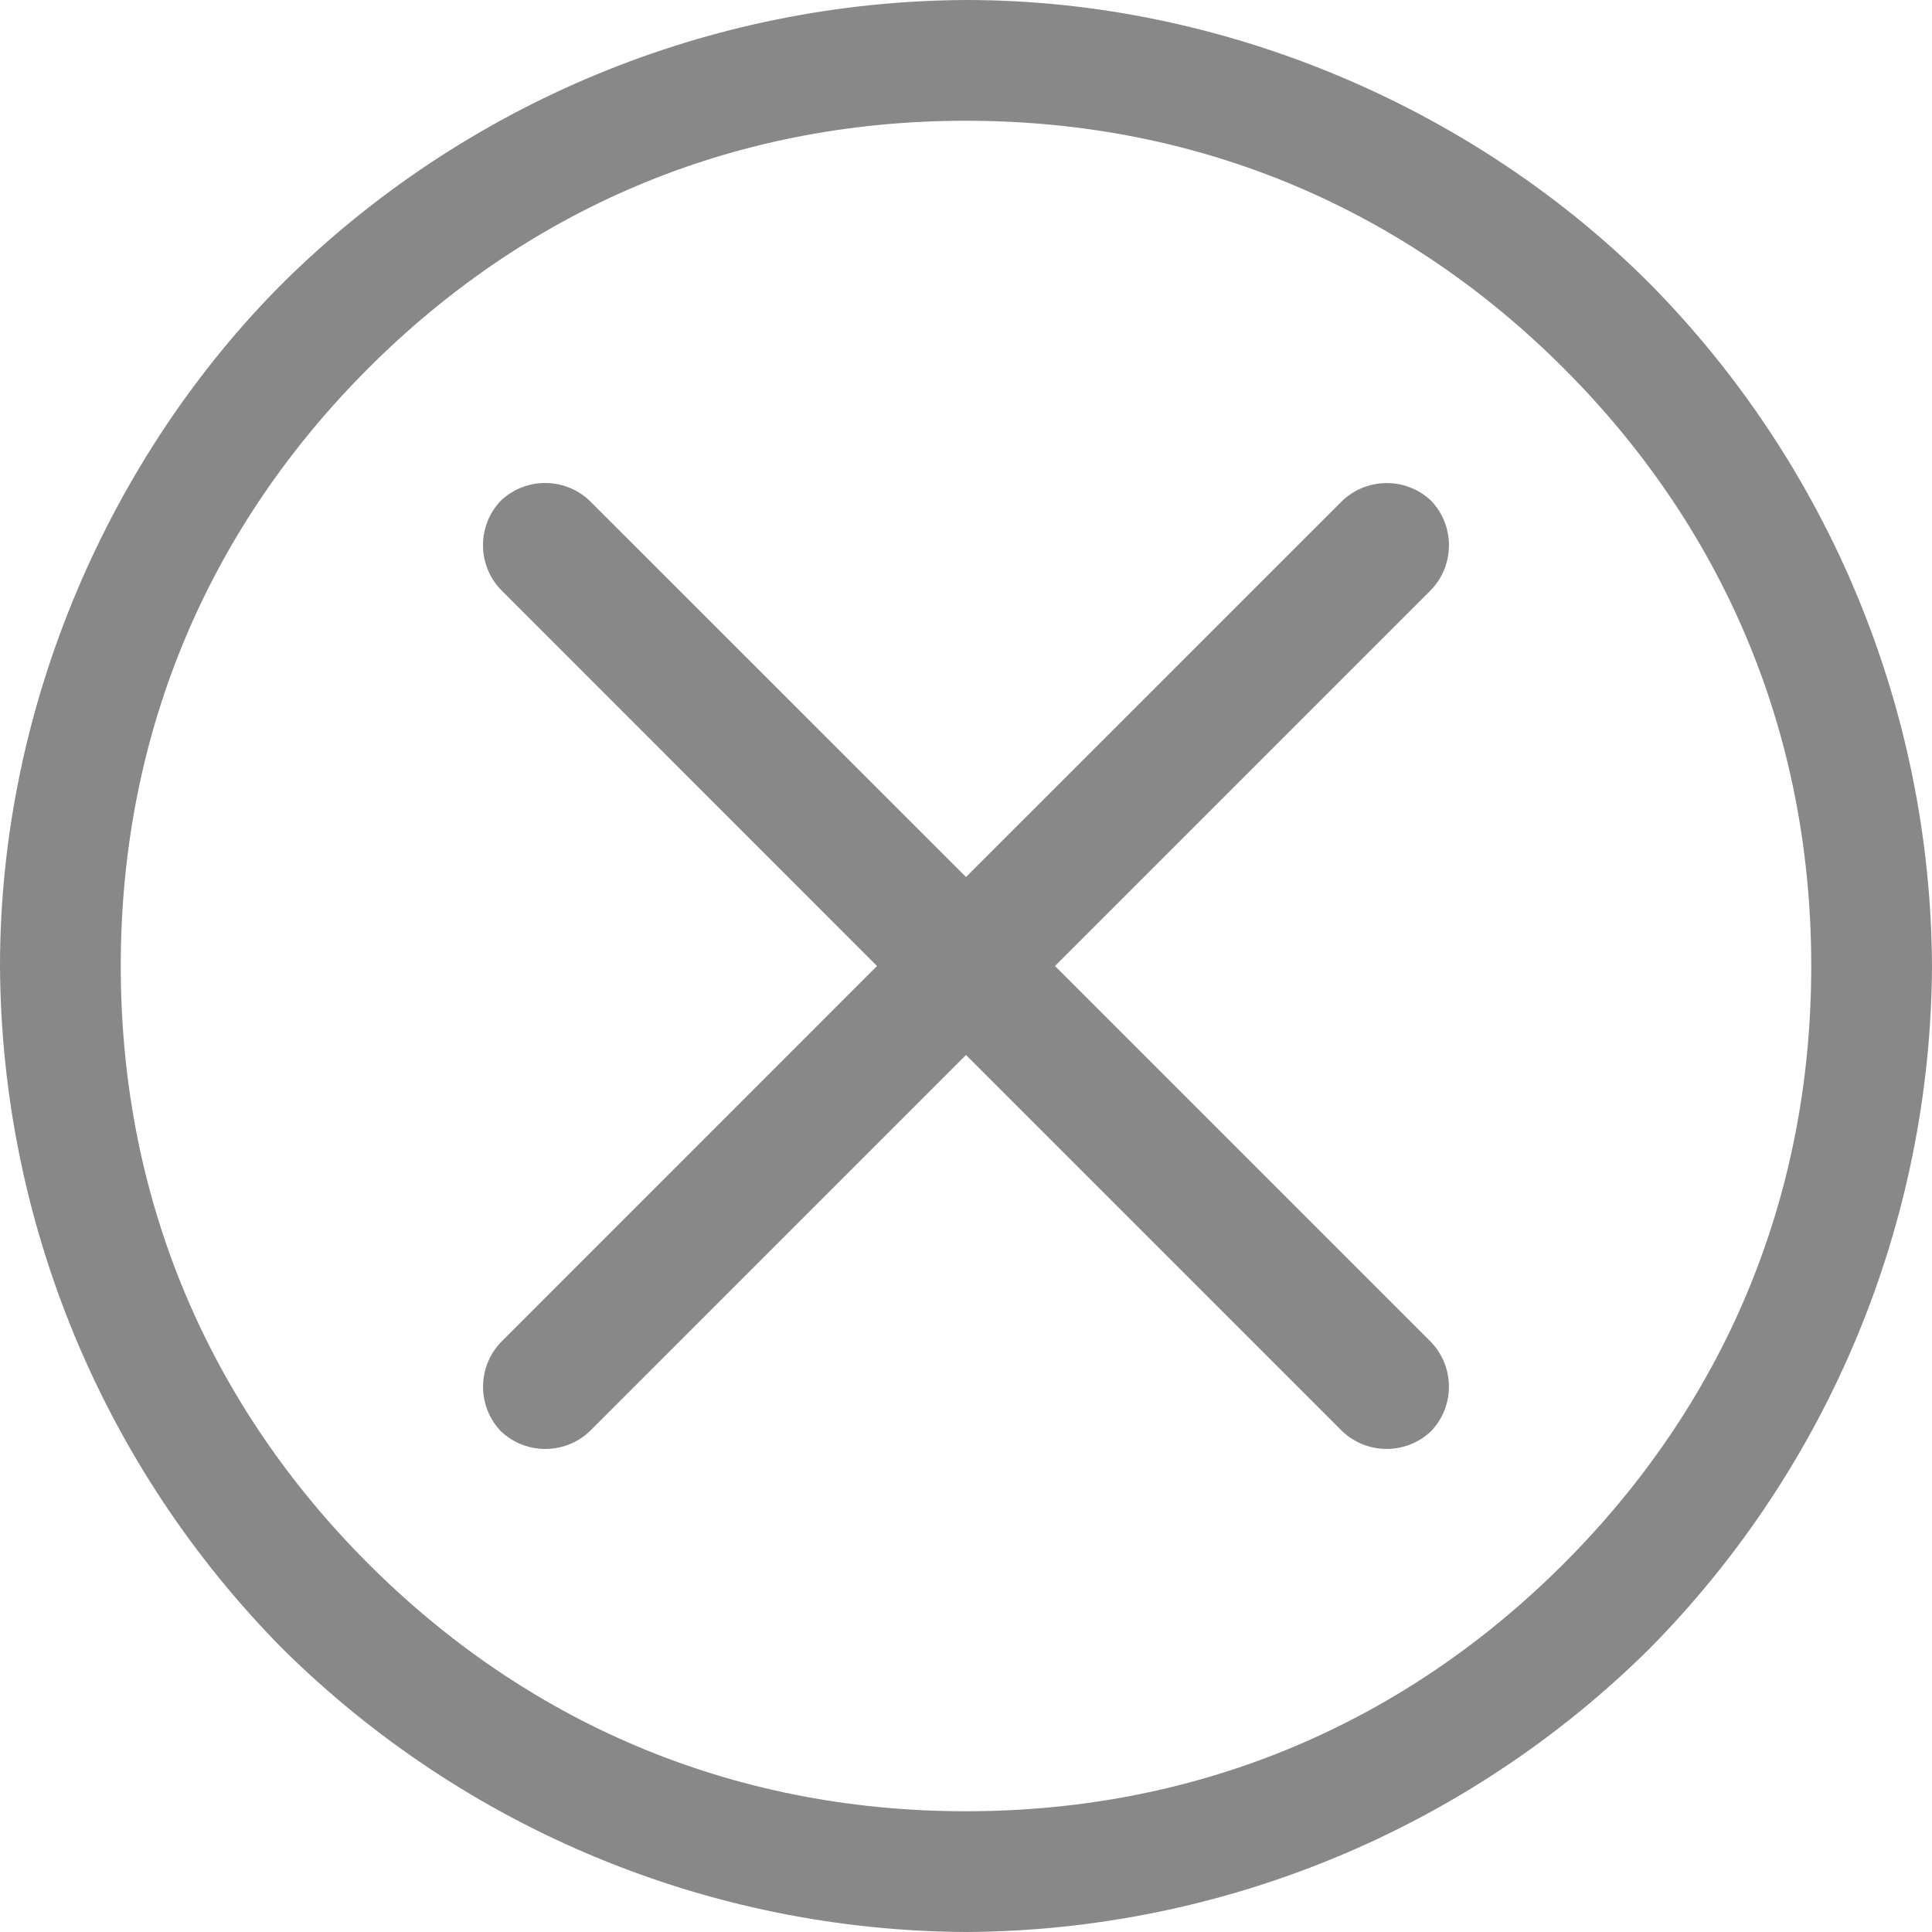
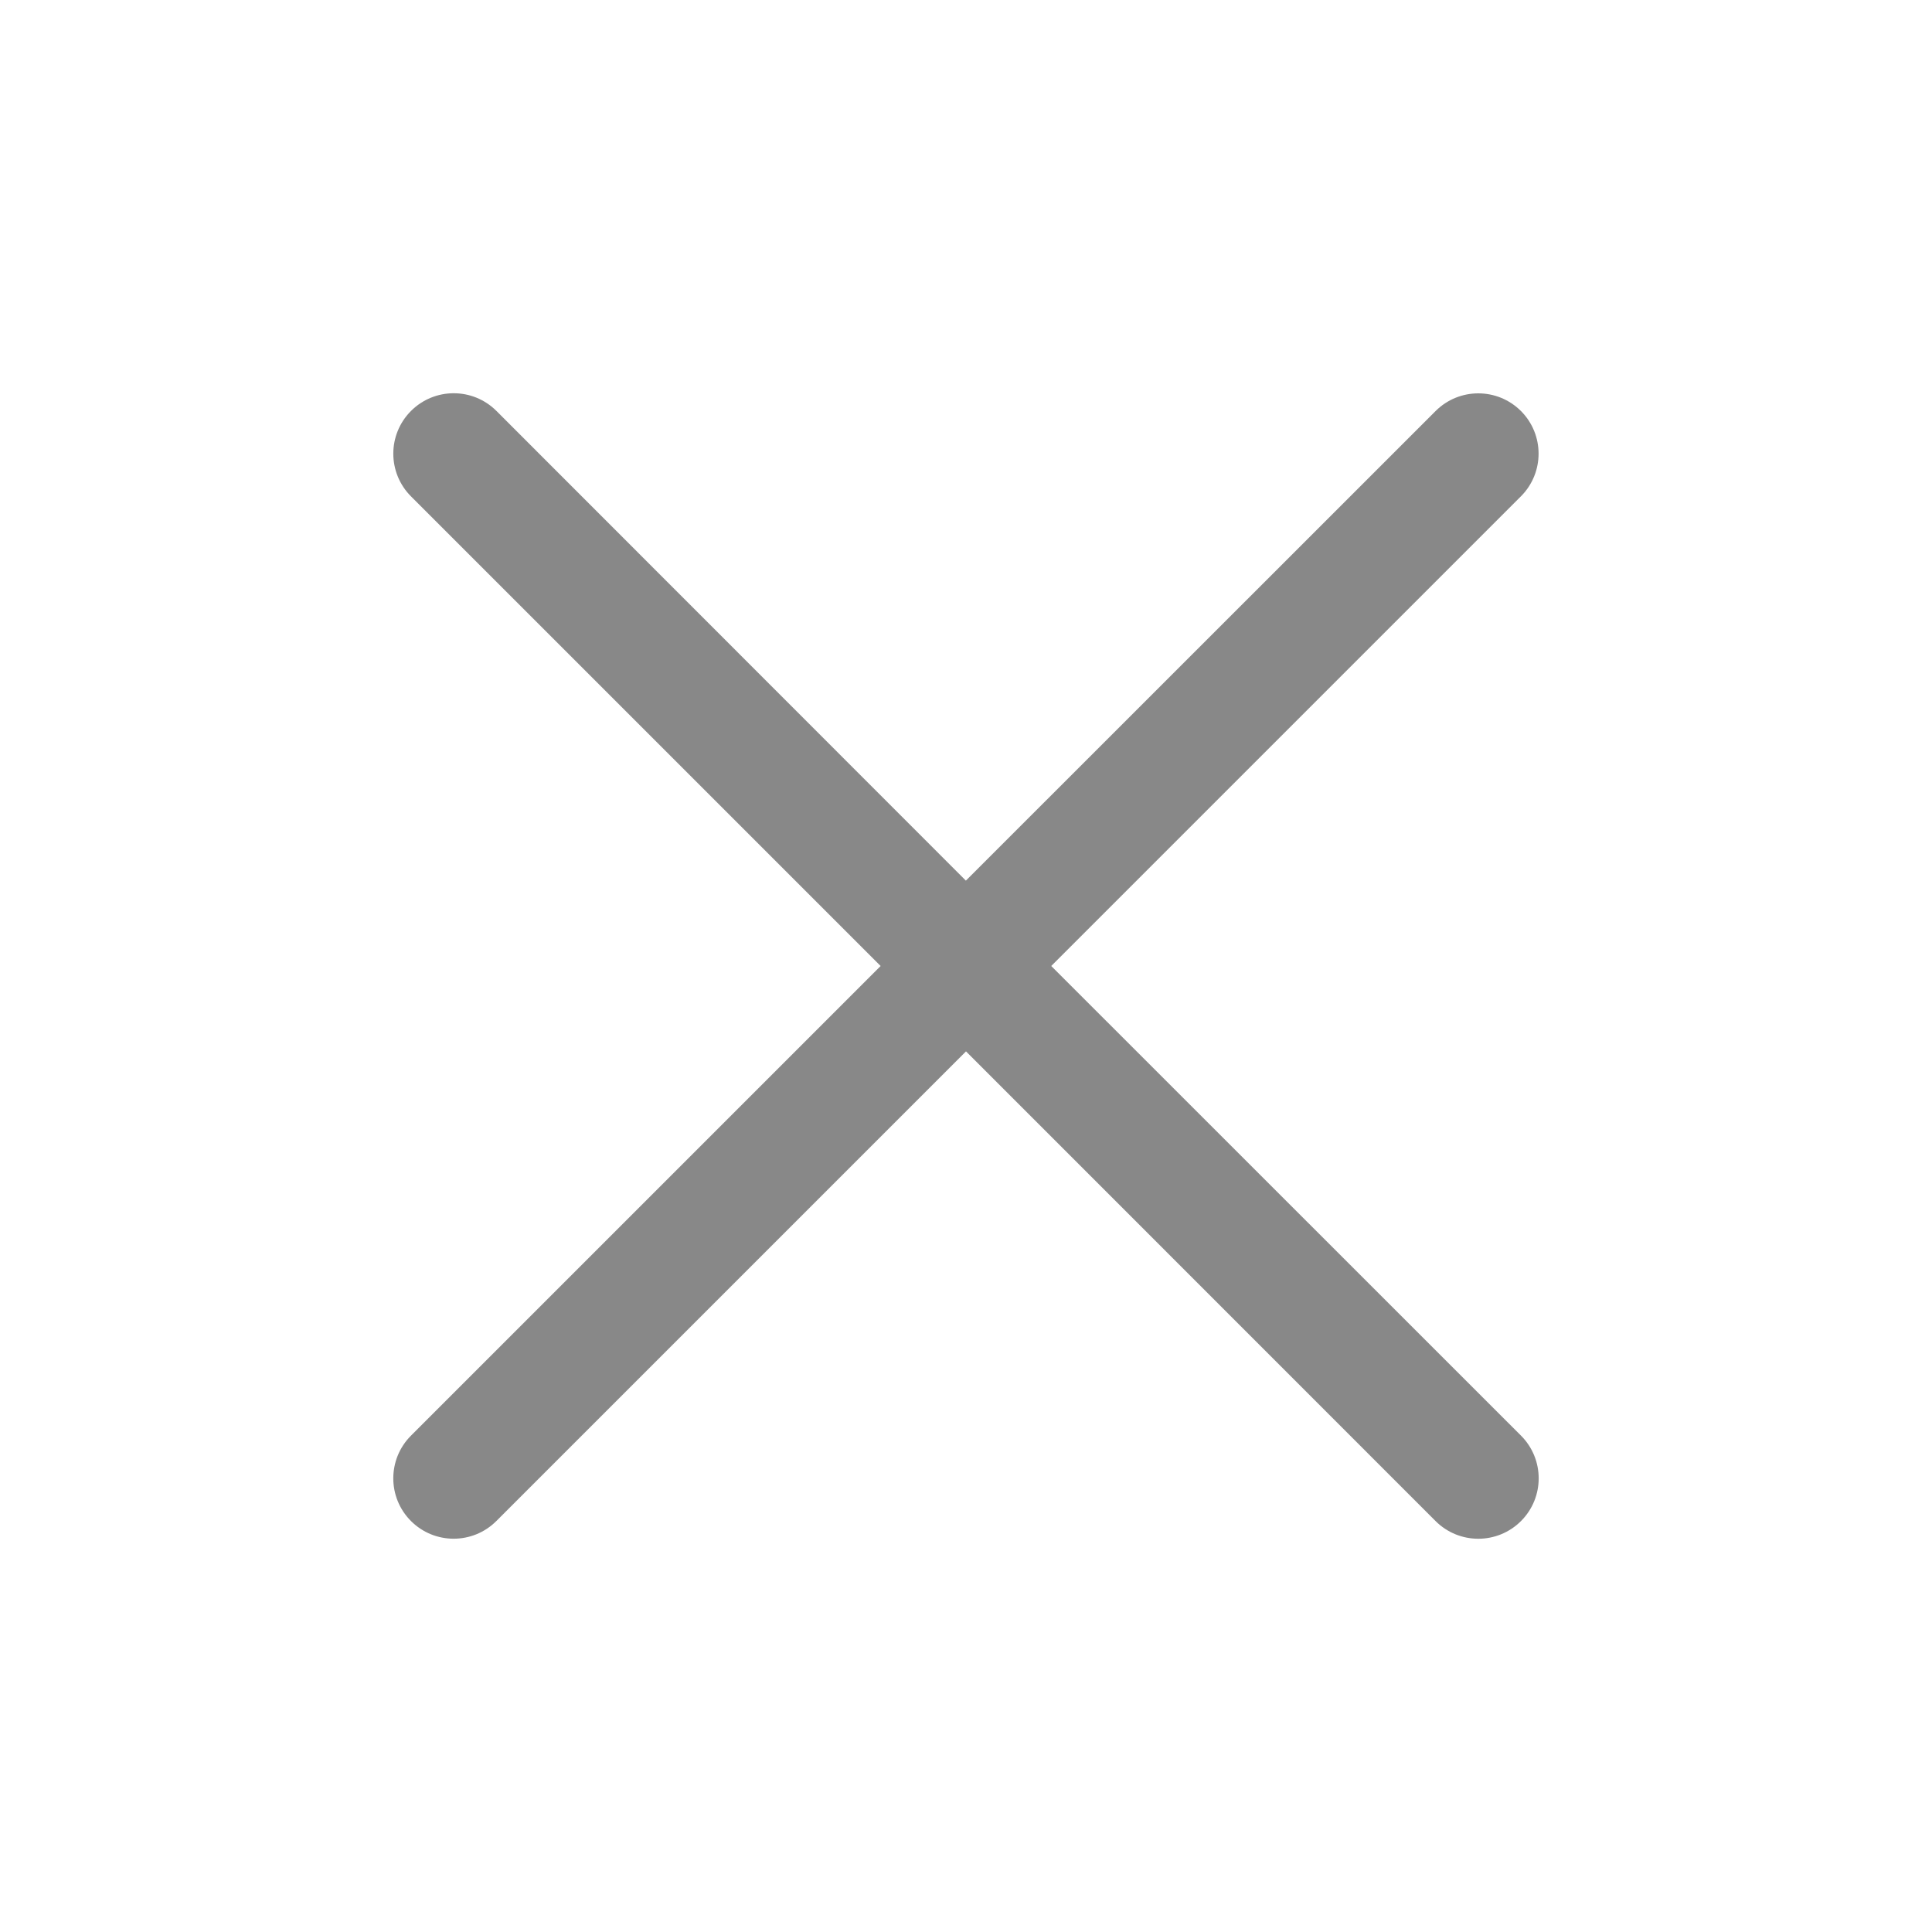
<svg xmlns="http://www.w3.org/2000/svg" viewBox="0 0 16 16">
-   <path d="M16 8a8.1 8.1 0 0 1-2.343 5.657A8.1 8.1 0 0 1 8 16a8.1 8.1 0 0 1-5.657-2.343A8.1 8.1 0 0 1 0 8c0-2.173.923-4.237 2.343-5.657A8.1 8.1 0 0 1 8 0c2.173 0 4.237.923 5.657 2.343A8.1 8.1 0 0 1 16 8m-3.05-4.95C11.656 1.756 9.969 1 8 1s-3.656.756-4.95 2.05S1 6.031 1 8s.756 3.656 2.05 4.95S6.031 15 8 15s3.656-.756 4.95-2.05S15 9.969 15 8s-.756-3.656-2.05-4.95" style="fill:#888" />
-   <path d="M4.901 4.165 8 7.263l3.099-3.098a.534.534 0 0 1 .753-.018.535.535 0 0 1-.016.754L8.737 8l3.099 3.099c.211.204.219.54.016.753a.534.534 0 0 1-.753-.016L8 8.737l-3.099 3.099a.535.535 0 0 1-.754.016.534.534 0 0 1 .018-.753L7.263 8 4.165 4.901a.534.534 0 0 1-.018-.754.534.534 0 0 1 .754.018" style="fill:#888" />
+   <path fill="#888" d="M12.596 3.404a.5.5 0 0 0-.707 0l-3.89 3.889-3.888-3.89a.499.499 0 1 0-.707.708L7.293 8l-3.89 3.89a.499.499 0 1 0 .708.706L8 8.707l3.889 3.89a.499.499 0 1 0 .707-.708L8.706 8l3.89-3.89a.5.5 0 0 0 0-.706" style="paint-order:stroke markers fill" />
</svg>
